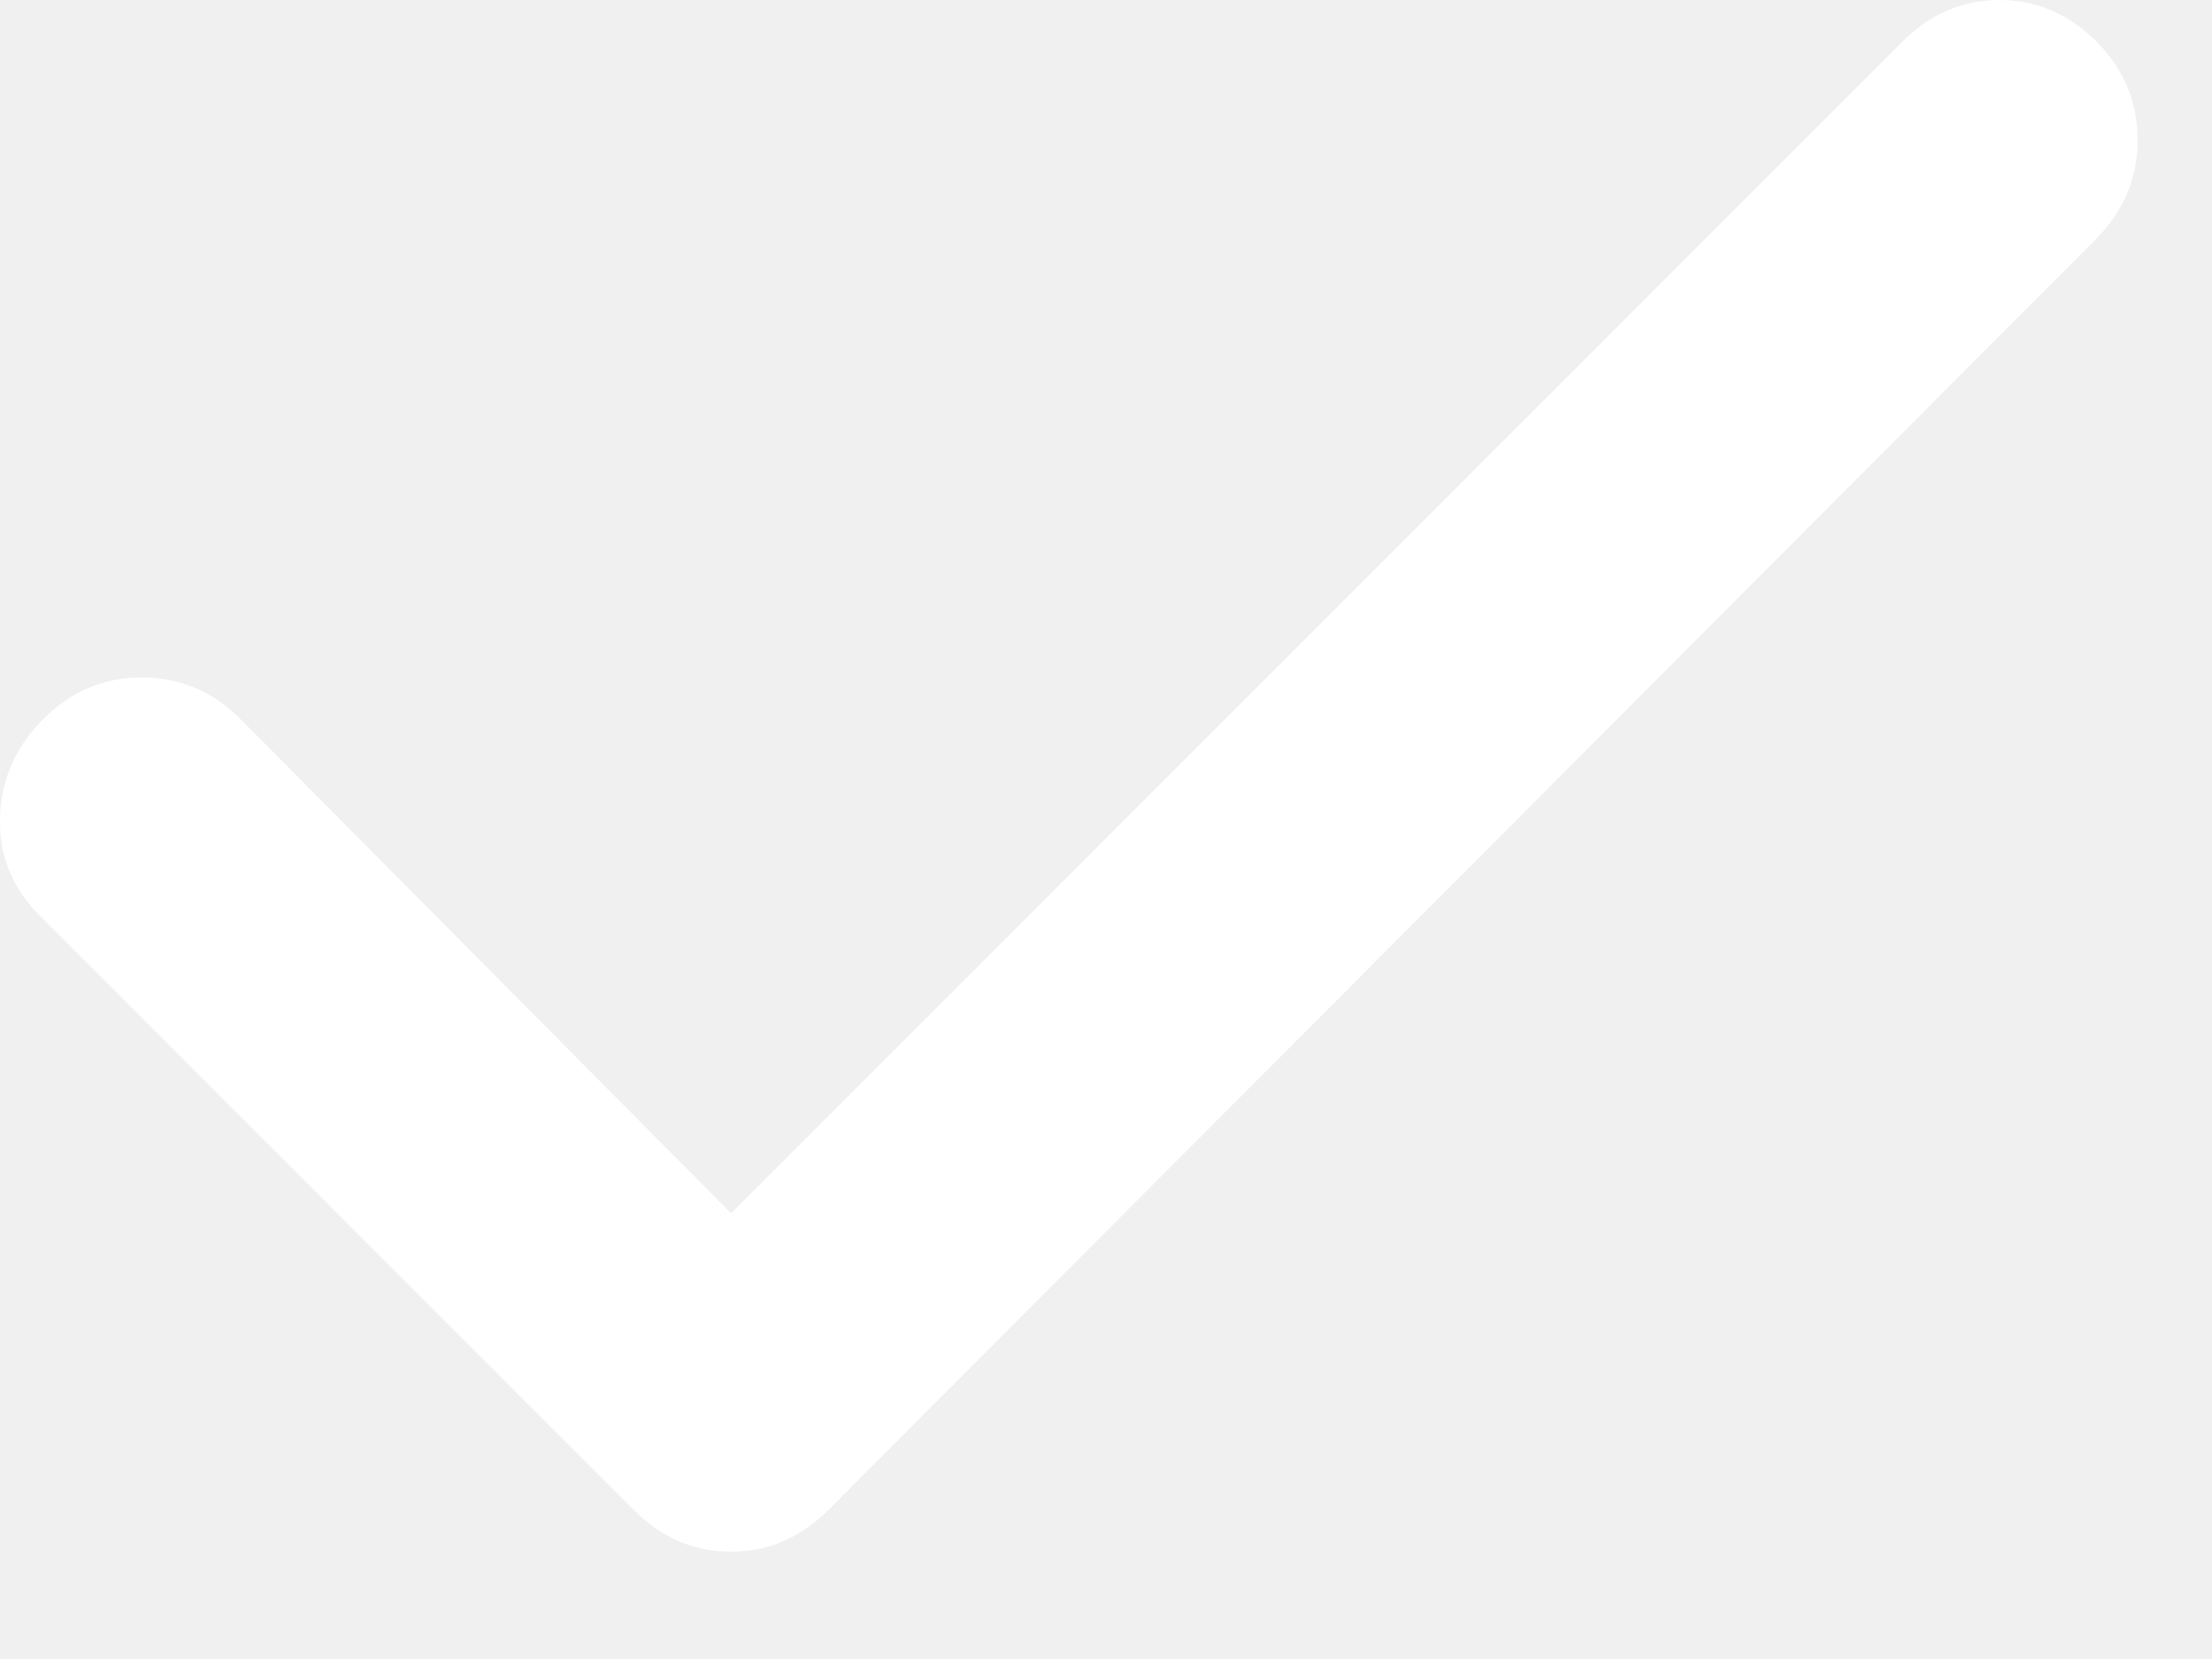
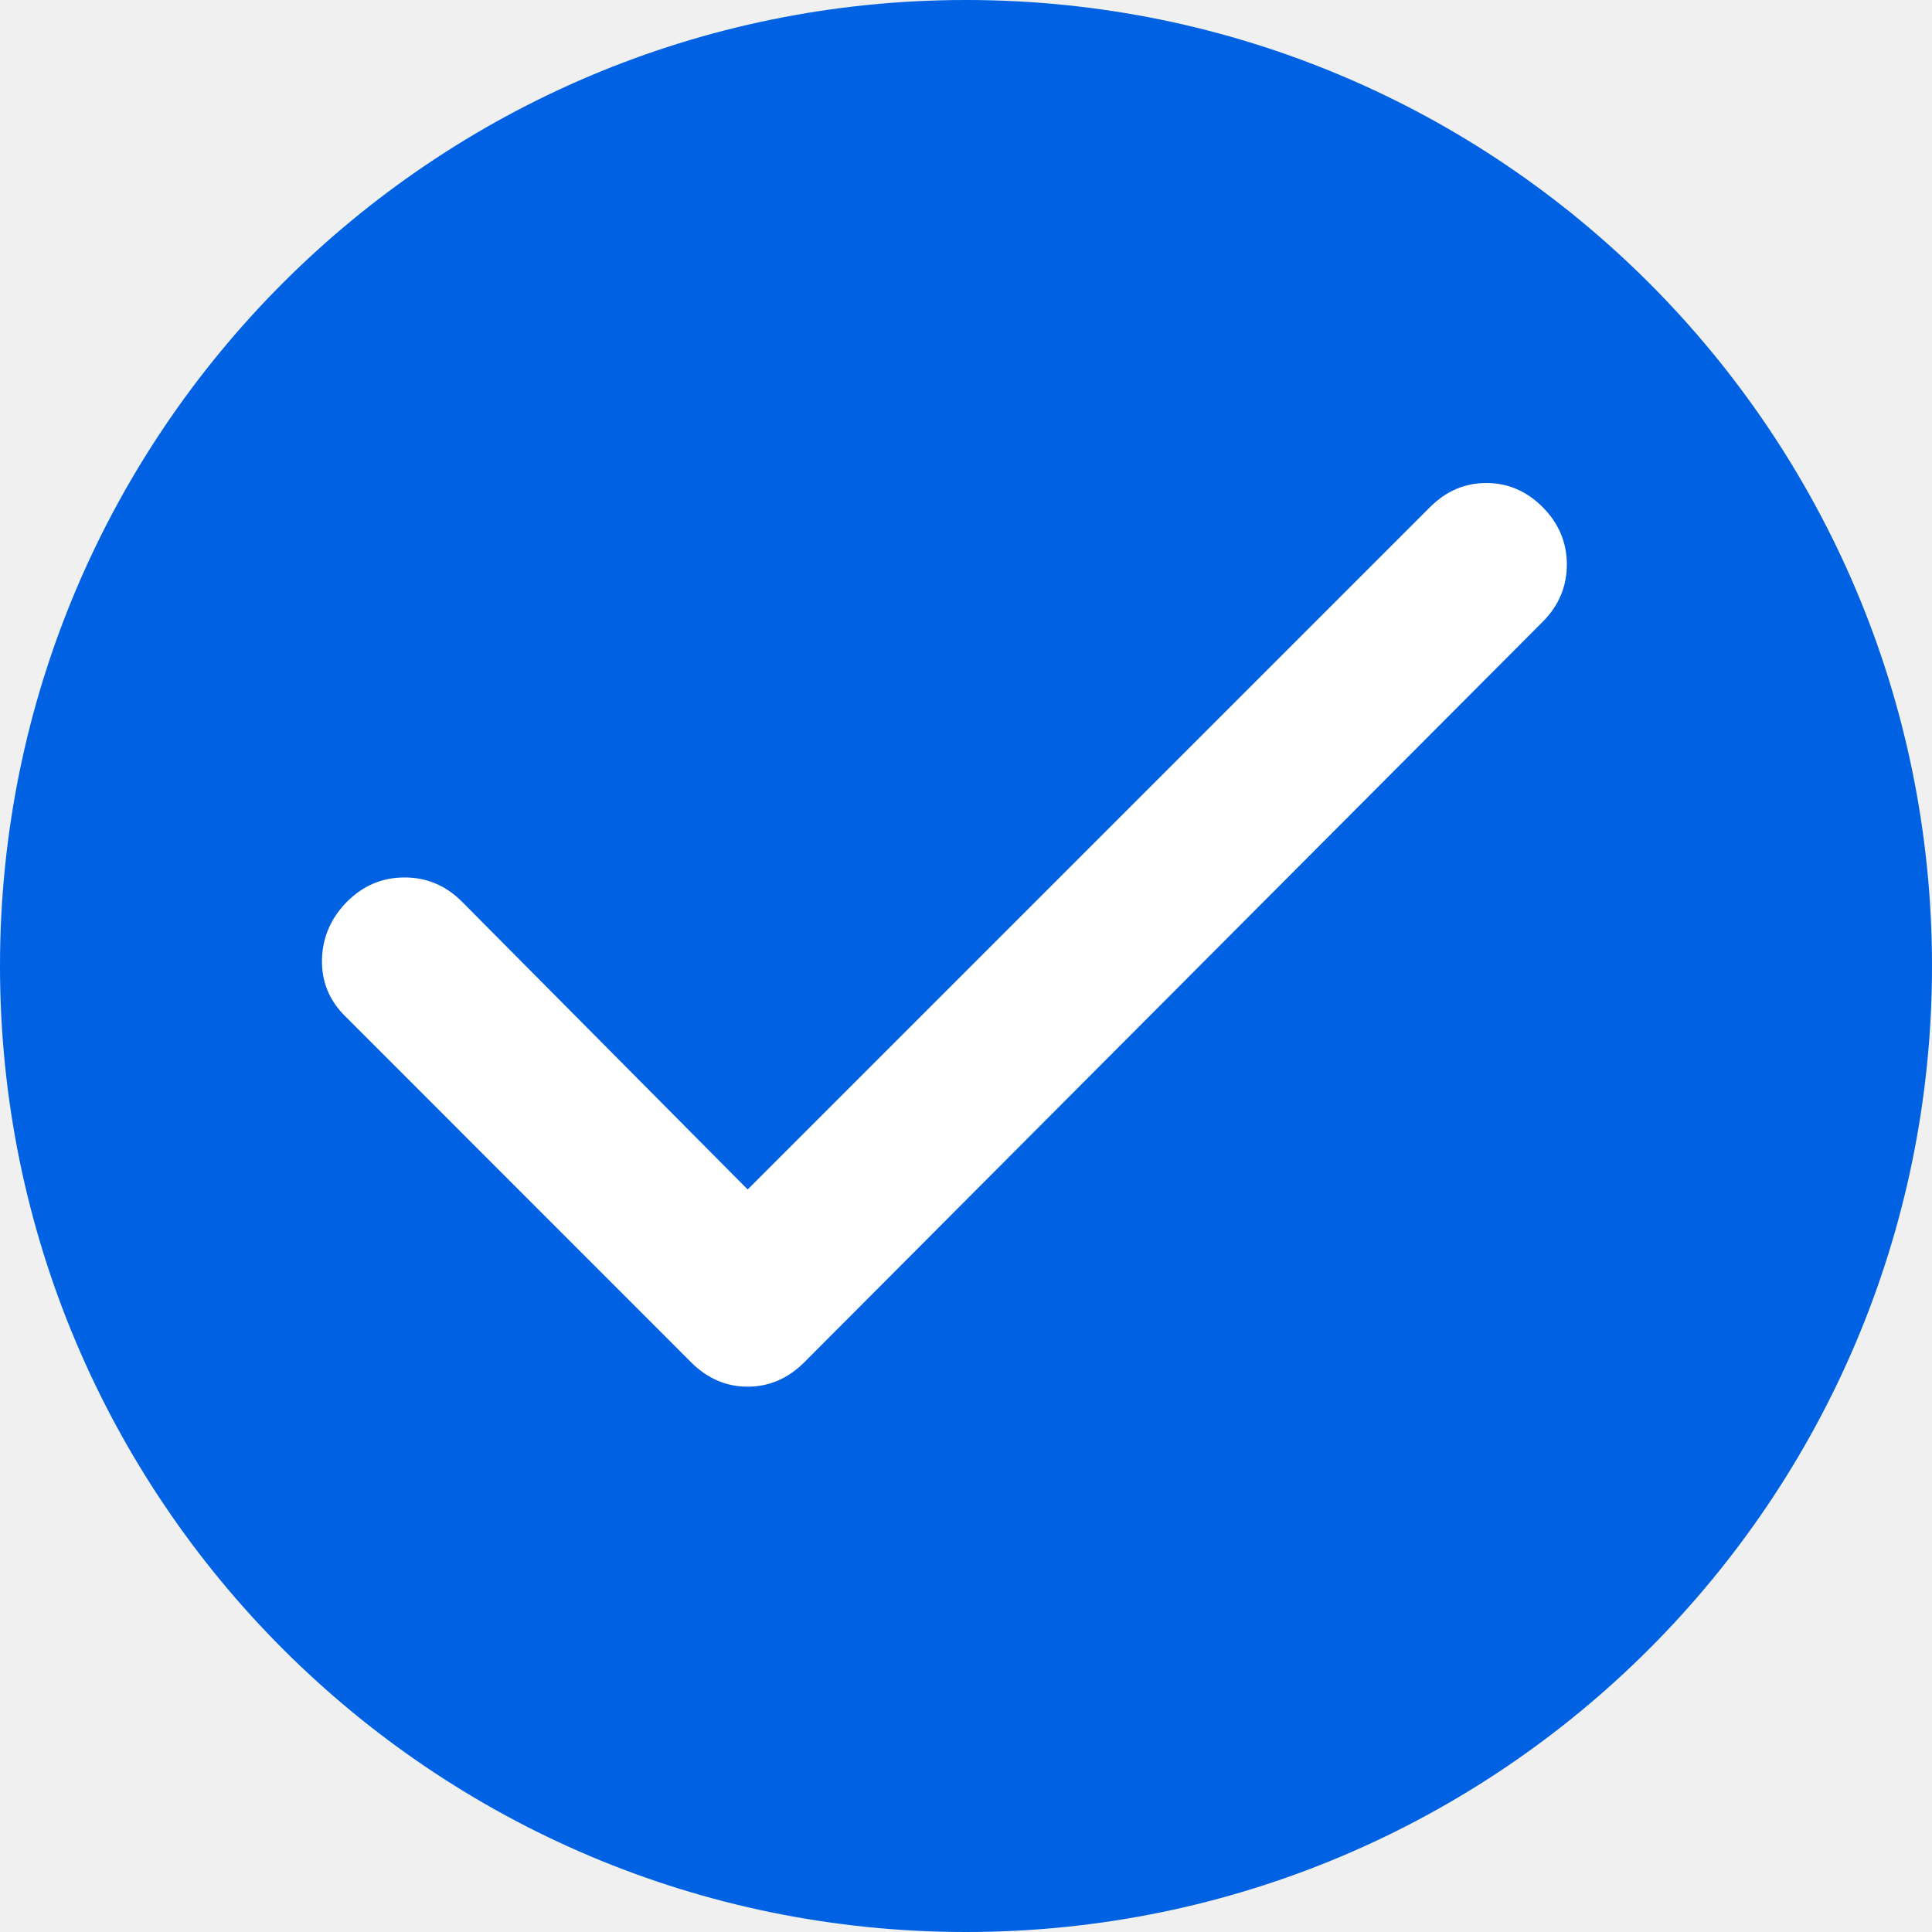
- <svg xmlns="http://www.w3.org/2000/svg" width="8" height="6" viewBox="0 0 8 6" fill="none">
-   <path d="M2.644 4.388L6.881 0.15C6.981 0.05 7.098 0 7.231 0C7.365 0 7.481 0.05 7.582 0.15C7.681 0.25 7.731 0.369 7.731 0.506C7.731 0.644 7.681 0.762 7.582 0.863L2.994 5.463C2.894 5.562 2.777 5.612 2.644 5.612C2.511 5.612 2.394 5.562 2.294 5.463L0.144 3.312C0.044 3.212 -0.004 3.094 0 2.956C0.004 2.819 0.057 2.7 0.157 2.6C0.257 2.5 0.375 2.45 0.513 2.45C0.65 2.45 0.769 2.5 0.869 2.6L2.644 4.388Z" fill="white" />
+ <svg xmlns="http://www.w3.org/2000/svg" width="12" height="12" viewBox="0 0 12 12" fill="none">
+   <rect width="12" height="12" rx="6" fill="#0062E2" />
+   <path d="M4.644 7.388L8.882 3.15C8.982 3.05 9.098 3 9.232 3C9.365 3 9.482 3.05 9.582 3.15C9.681 3.25 9.732 3.369 9.732 3.506C9.732 3.644 9.681 3.763 9.582 3.862L4.994 8.463C4.894 8.562 4.777 8.613 4.644 8.613C4.511 8.613 4.394 8.562 4.294 8.463L2.144 6.312C2.044 6.213 1.996 6.094 2 5.956C2.004 5.819 2.057 5.7 2.156 5.6C2.256 5.5 2.375 5.45 2.513 5.45C2.65 5.45 2.769 5.5 2.869 5.6L4.644 7.388Z" fill="white" />
</svg>
